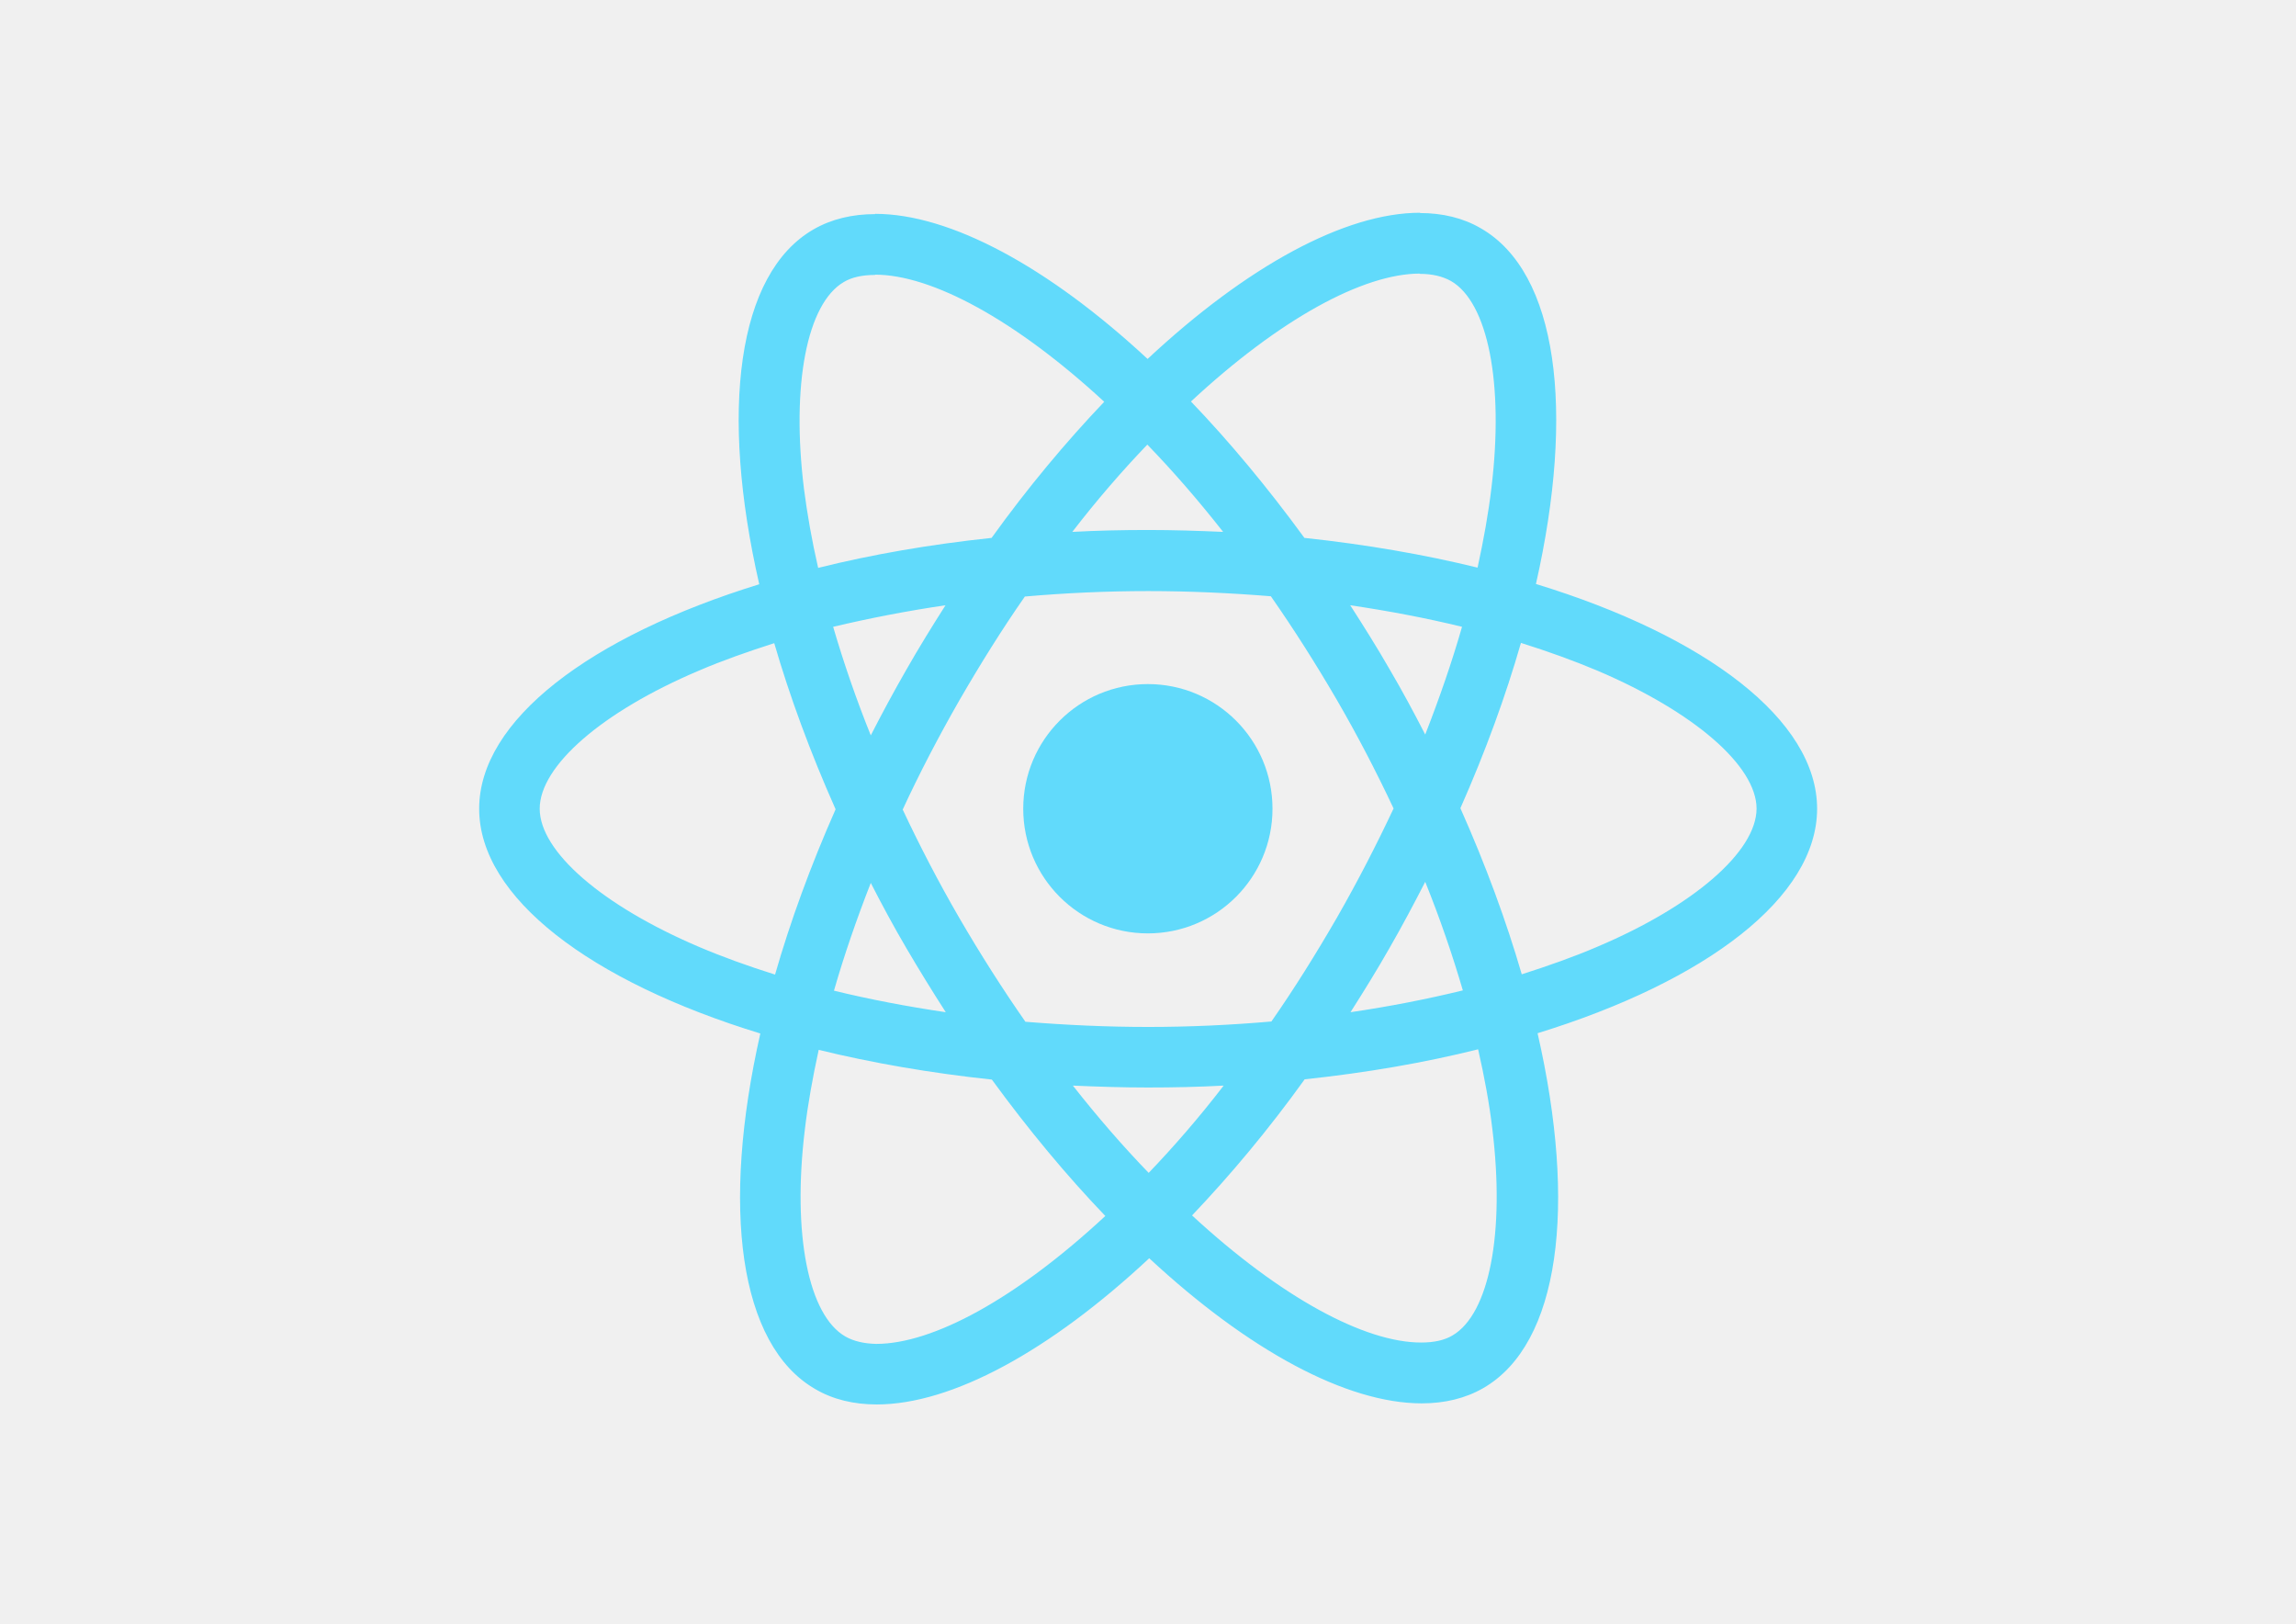
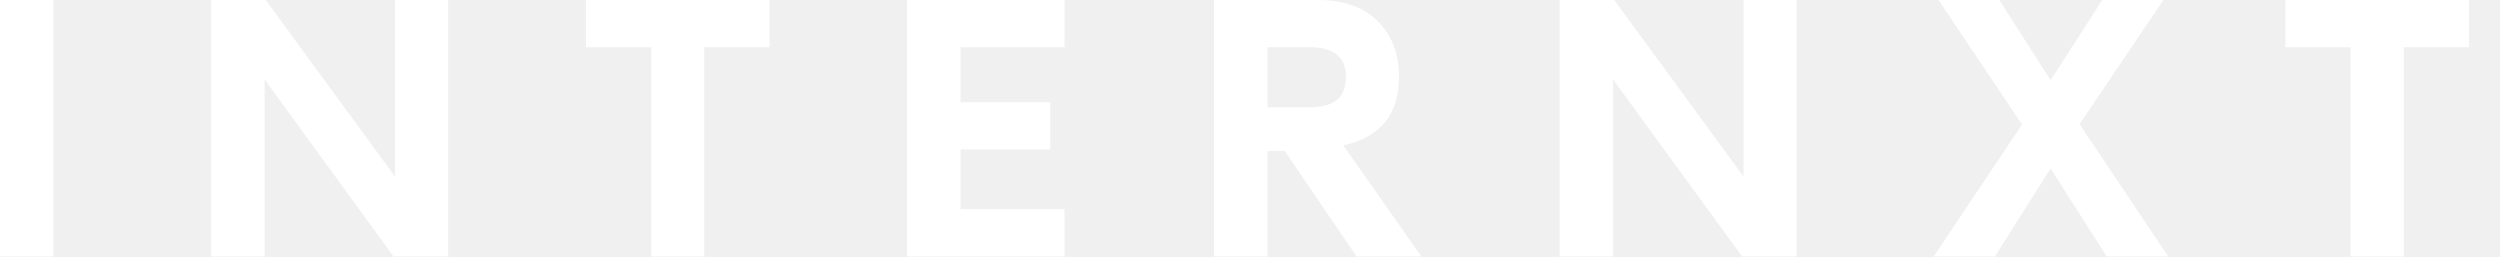
- <svg xmlns="http://www.w3.org/2000/svg" viewBox="0 0 841.9 595.3">
-   <g fill="#61DAFB">
-     <path d="M666.3 296.5c0-32.5-40.7-63.3-103.1-82.4 14.4-63.6 8-114.2-20.2-130.4-6.5-3.8-14.1-5.6-22.4-5.6v22.3c4.6 0 8.3.9 11.4 2.6 13.6 7.8 19.5 37.5 14.9 75.7-1.1 9.4-2.9 19.3-5.1 29.4-19.6-4.8-41-8.5-63.5-10.9-13.5-18.5-27.5-35.3-41.6-50 32.6-30.3 63.2-46.9 84-46.9V78c-27.5 0-63.5 19.6-99.9 53.6-36.4-33.8-72.4-53.2-99.9-53.2v22.3c20.7 0 51.4 16.5 84 46.6-14 14.7-28 31.4-41.3 49.9-22.6 2.4-44 6.1-63.6 11-2.3-10-4-19.7-5.2-29-4.7-38.2 1.1-67.9 14.6-75.8 3-1.8 6.9-2.6 11.5-2.6V78.5c-8.4 0-16 1.8-22.6 5.6-28.1 16.2-34.4 66.7-19.9 130.1-62.2 19.2-102.7 49.9-102.7 82.3 0 32.5 40.7 63.3 103.1 82.4-14.4 63.6-8 114.2 20.2 130.4 6.5 3.8 14.1 5.6 22.5 5.6 27.5 0 63.5-19.6 99.9-53.6 36.4 33.8 72.4 53.2 99.9 53.2 8.4 0 16-1.8 22.6-5.6 28.1-16.2 34.4-66.7 19.9-130.1 62-19.1 102.5-49.9 102.5-82.3zm-130.2-66.7c-3.7 12.9-8.3 26.2-13.5 39.5-4.1-8-8.4-16-13.1-24-4.6-8-9.5-15.8-14.4-23.4 14.2 2.1 27.9 4.7 41 7.9zm-45.8 106.5c-7.8 13.5-15.8 26.3-24.1 38.2-14.9 1.3-30 2-45.2 2-15.1 0-30.2-.7-45-1.9-8.3-11.9-16.4-24.6-24.2-38-7.6-13.1-14.5-26.4-20.8-39.8 6.2-13.4 13.2-26.8 20.7-39.9 7.8-13.5 15.8-26.3 24.1-38.2 14.9-1.3 30-2 45.2-2 15.1 0 30.2.7 45 1.9 8.3 11.9 16.4 24.6 24.2 38 7.6 13.1 14.5 26.4 20.8 39.8-6.3 13.4-13.2 26.8-20.7 39.9zm32.3-13c5.4 13.4 10 26.8 13.8 39.8-13.1 3.2-26.9 5.9-41.2 8 4.9-7.7 9.8-15.6 14.4-23.7 4.6-8 8.9-16.1 13-24.1zM421.2 430c-9.3-9.6-18.6-20.3-27.8-32 9 .4 18.2.7 27.5.7 9.4 0 18.7-.2 27.8-.7-9 11.7-18.3 22.4-27.5 32zm-74.4-58.9c-14.2-2.1-27.9-4.7-41-7.9 3.7-12.9 8.3-26.2 13.5-39.5 4.1 8 8.4 16 13.1 24 4.7 8 9.5 15.8 14.4 23.4zM420.7 163c9.3 9.6 18.6 20.3 27.8 32-9-.4-18.2-.7-27.5-.7-9.4 0-18.7.2-27.8.7 9-11.7 18.3-22.4 27.5-32zm-74 58.9c-4.9 7.7-9.8 15.6-14.4 23.7-4.6 8-8.9 16-13 24-5.4-13.4-10-26.8-13.8-39.8 13.1-3.1 26.9-5.8 41.2-7.9zm-90.5 125.2c-35.4-15.1-58.3-34.9-58.3-50.6 0-15.7 22.9-35.6 58.3-50.6 8.6-3.7 18-7 27.7-10.1 5.7 19.6 13.2 40 22.5 60.9-9.2 20.8-16.6 41.1-22.2 60.6-9.9-3.1-19.3-6.5-28-10.2zM310 490c-13.6-7.8-19.5-37.5-14.9-75.7 1.1-9.4 2.9-19.3 5.1-29.4 19.6 4.8 41 8.5 63.5 10.9 13.5 18.5 27.5 35.3 41.6 50-32.6 30.3-63.2 46.9-84 46.9-4.5-.1-8.3-1-11.3-2.7zm237.2-76.2c4.7 38.2-1.1 67.9-14.6 75.8-3 1.8-6.9 2.6-11.5 2.6-20.7 0-51.4-16.5-84-46.6 14-14.7 28-31.4 41.3-49.9 22.6-2.4 44-6.1 63.6-11 2.3 10.1 4.1 19.8 5.2 29.1zm38.5-66.7c-8.6 3.7-18 7-27.7 10.1-5.7-19.6-13.2-40-22.5-60.9 9.2-20.8 16.6-41.1 22.2-60.6 9.9 3.1 19.3 6.5 28.1 10.2 35.4 15.1 58.3 34.9 58.3 50.6-.1 15.7-23 35.6-58.4 50.6zM320.8 78.4z" />
-     <circle cx="420.9" cy="296.5" r="45.7" />
-     <path d="M520.5 78.1z" />
-   </g>
+ <svg xmlns="http://www.w3.org/2000/svg" viewBox="0 0 78 8" fill="none">
+   <path d="M1.669 8H0V0H1.669V8Z" fill="white" />
+   <path d="M12.324 5.509V0H13.981V8H12.278L8.256 2.48V8H6.587V0H8.29L12.324 5.509Z" fill="white" />
+   <path d="M18.282 0H24.008V1.474H21.974V8H20.317V1.474H18.282V0Z" fill="white" />
+   <path d="M33.213 0V1.474H29.968V3.189H32.768V4.663H29.968V6.526H33.213V8H28.299V0H33.213Z" fill="white" />
+   <path d="M44.346 8H42.323L40.083 4.709H39.546V8H37.877V0H41.1C41.923 0 42.551 0.221 42.986 0.663C43.428 1.105 43.649 1.684 43.649 2.4C43.649 3.566 43.07 4.278 41.911 4.537L44.346 8ZM39.546 3.349H40.86C41.226 3.349 41.504 3.276 41.694 3.131C41.892 2.979 41.992 2.735 41.992 2.4C41.992 2.072 41.892 1.836 41.694 1.691C41.504 1.547 41.226 1.474 40.86 1.474H39.546V3.349Z" fill="white" />
+   <path d="M54.398 5.509V0H56.055V8H54.352L50.329 2.48V8H48.661V0H50.364L54.398 5.509Z" fill="white" />
+   <path d="M64.882 3.874L67.647 8H65.728L63.979 5.257L62.242 8H60.333L63.087 3.886L60.482 0H62.379L63.979 2.503L65.59 0H67.499L64.882 3.874Z" fill="white" />
+   <path d="M71.307 0H77.033V1.474H74.998V8H73.341V1.474H71.307V0Z" fill="white" />
</svg>
